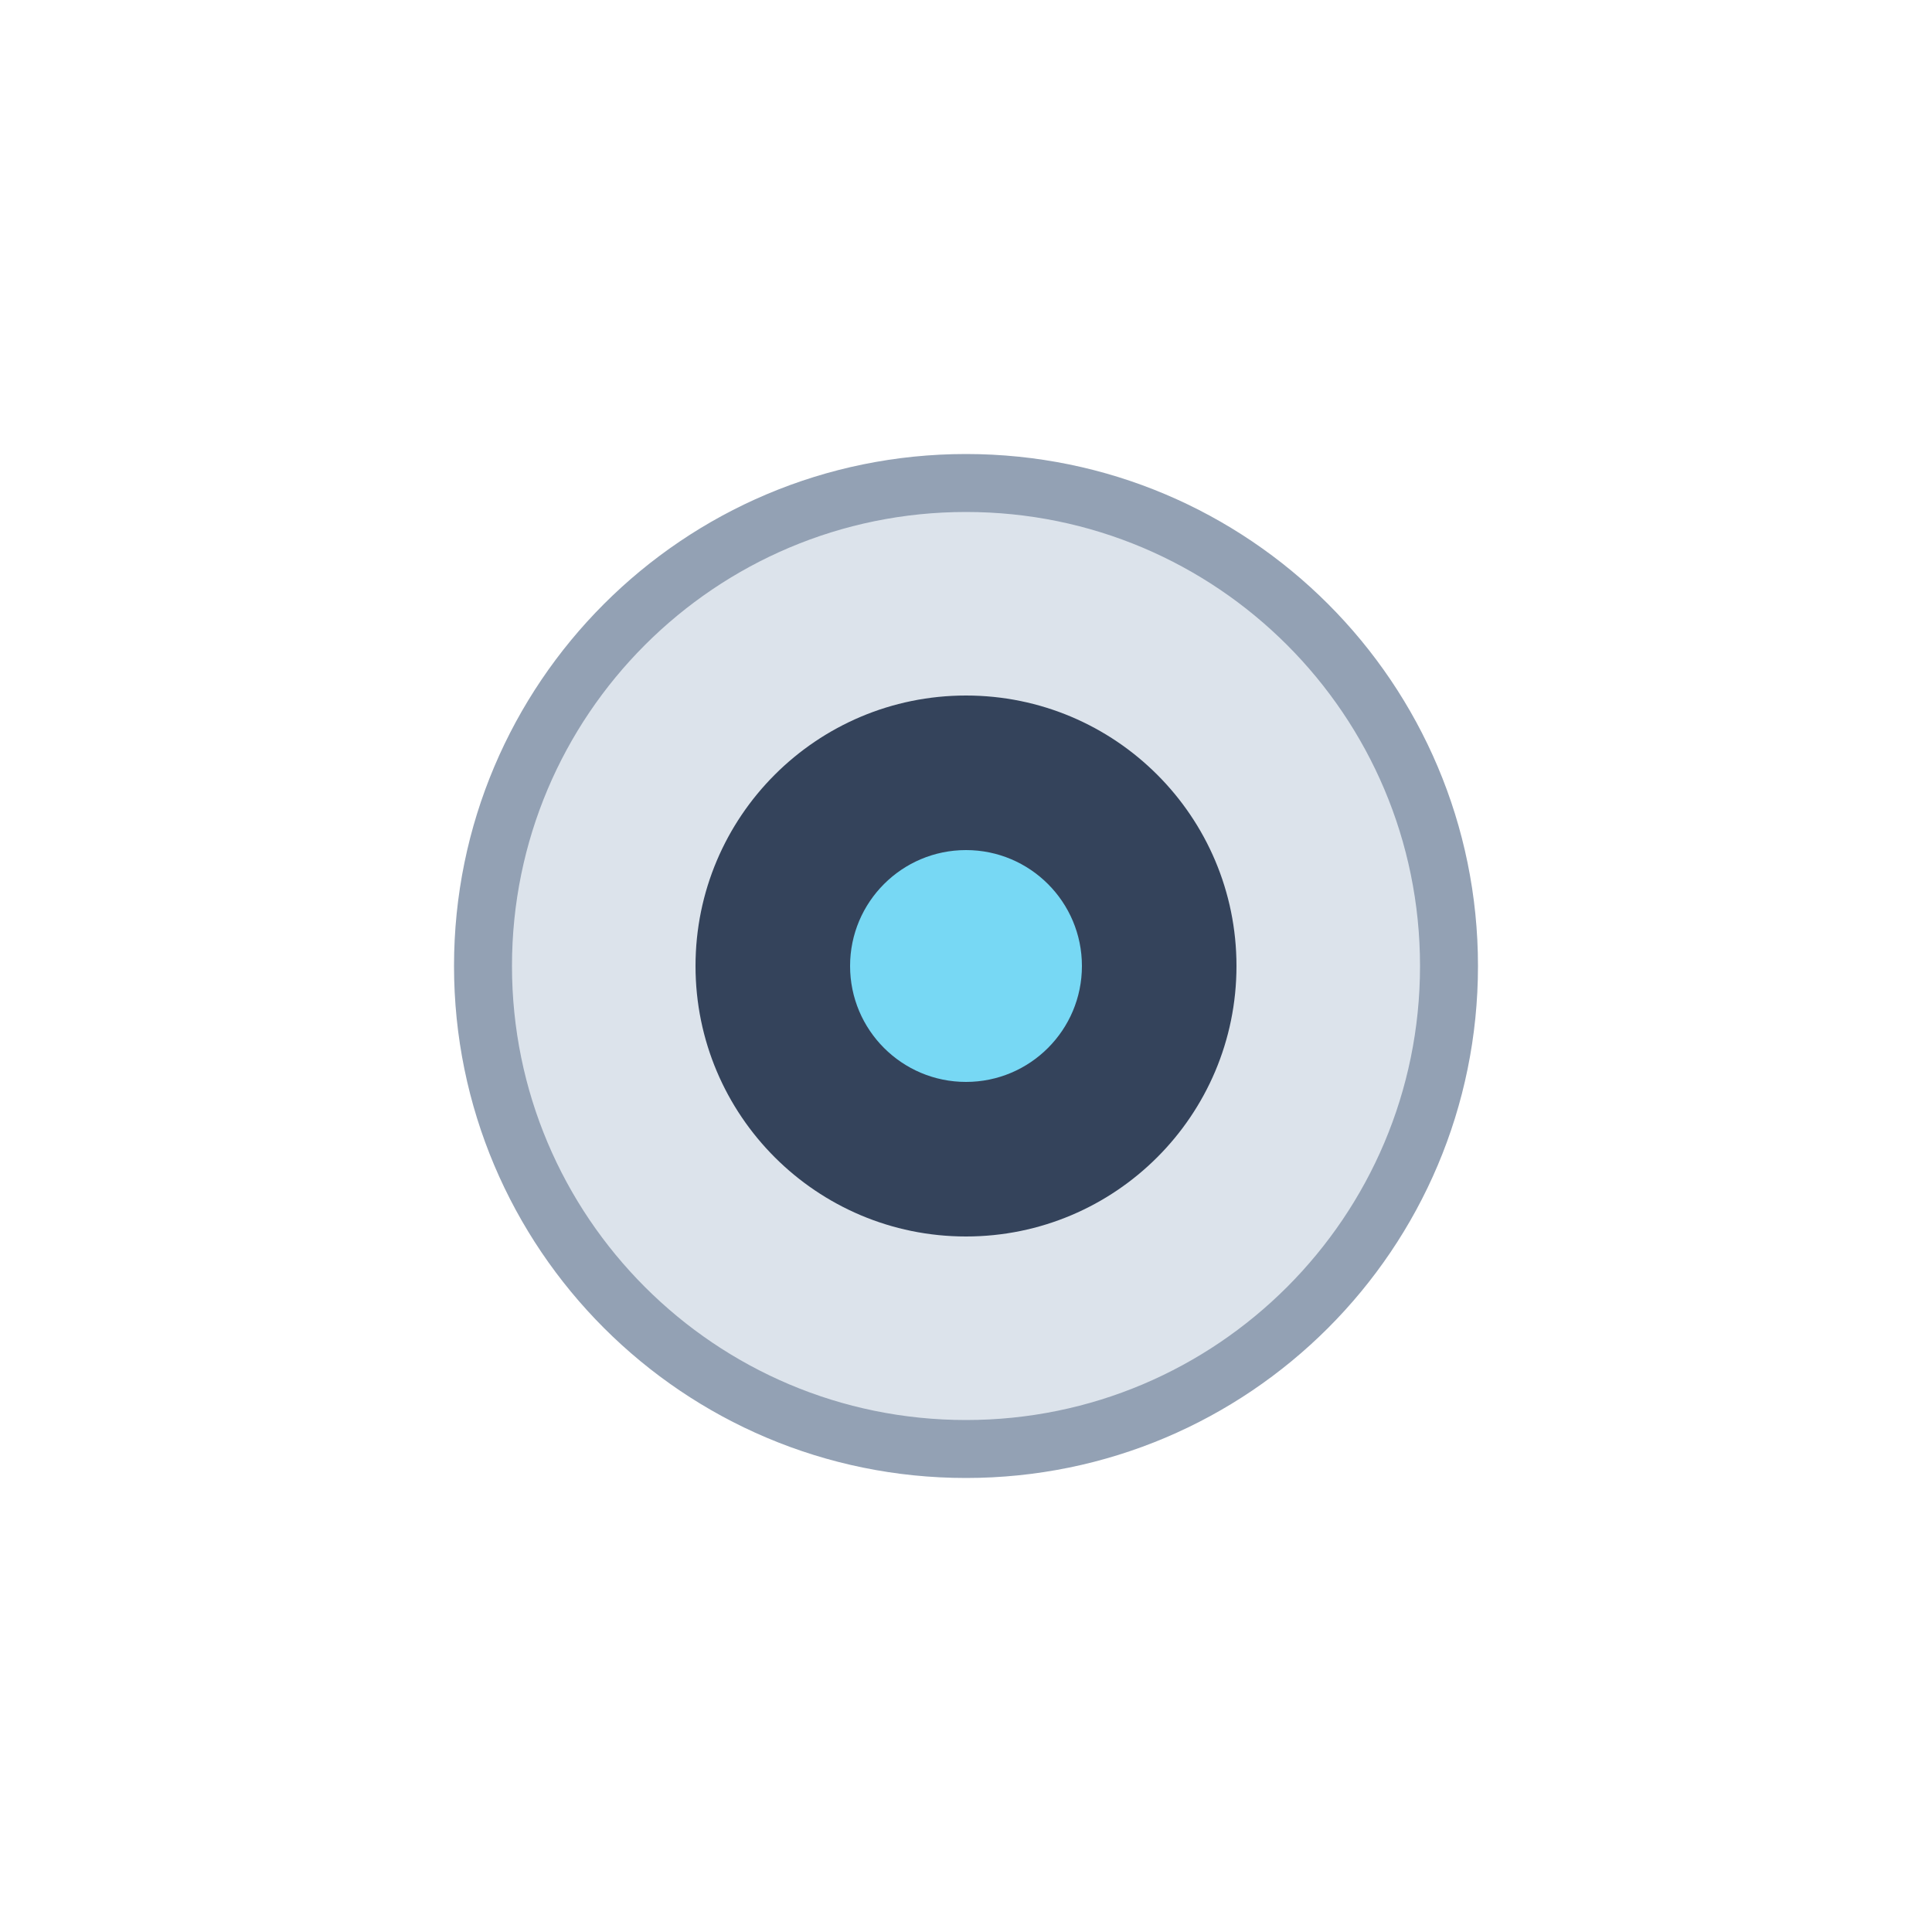
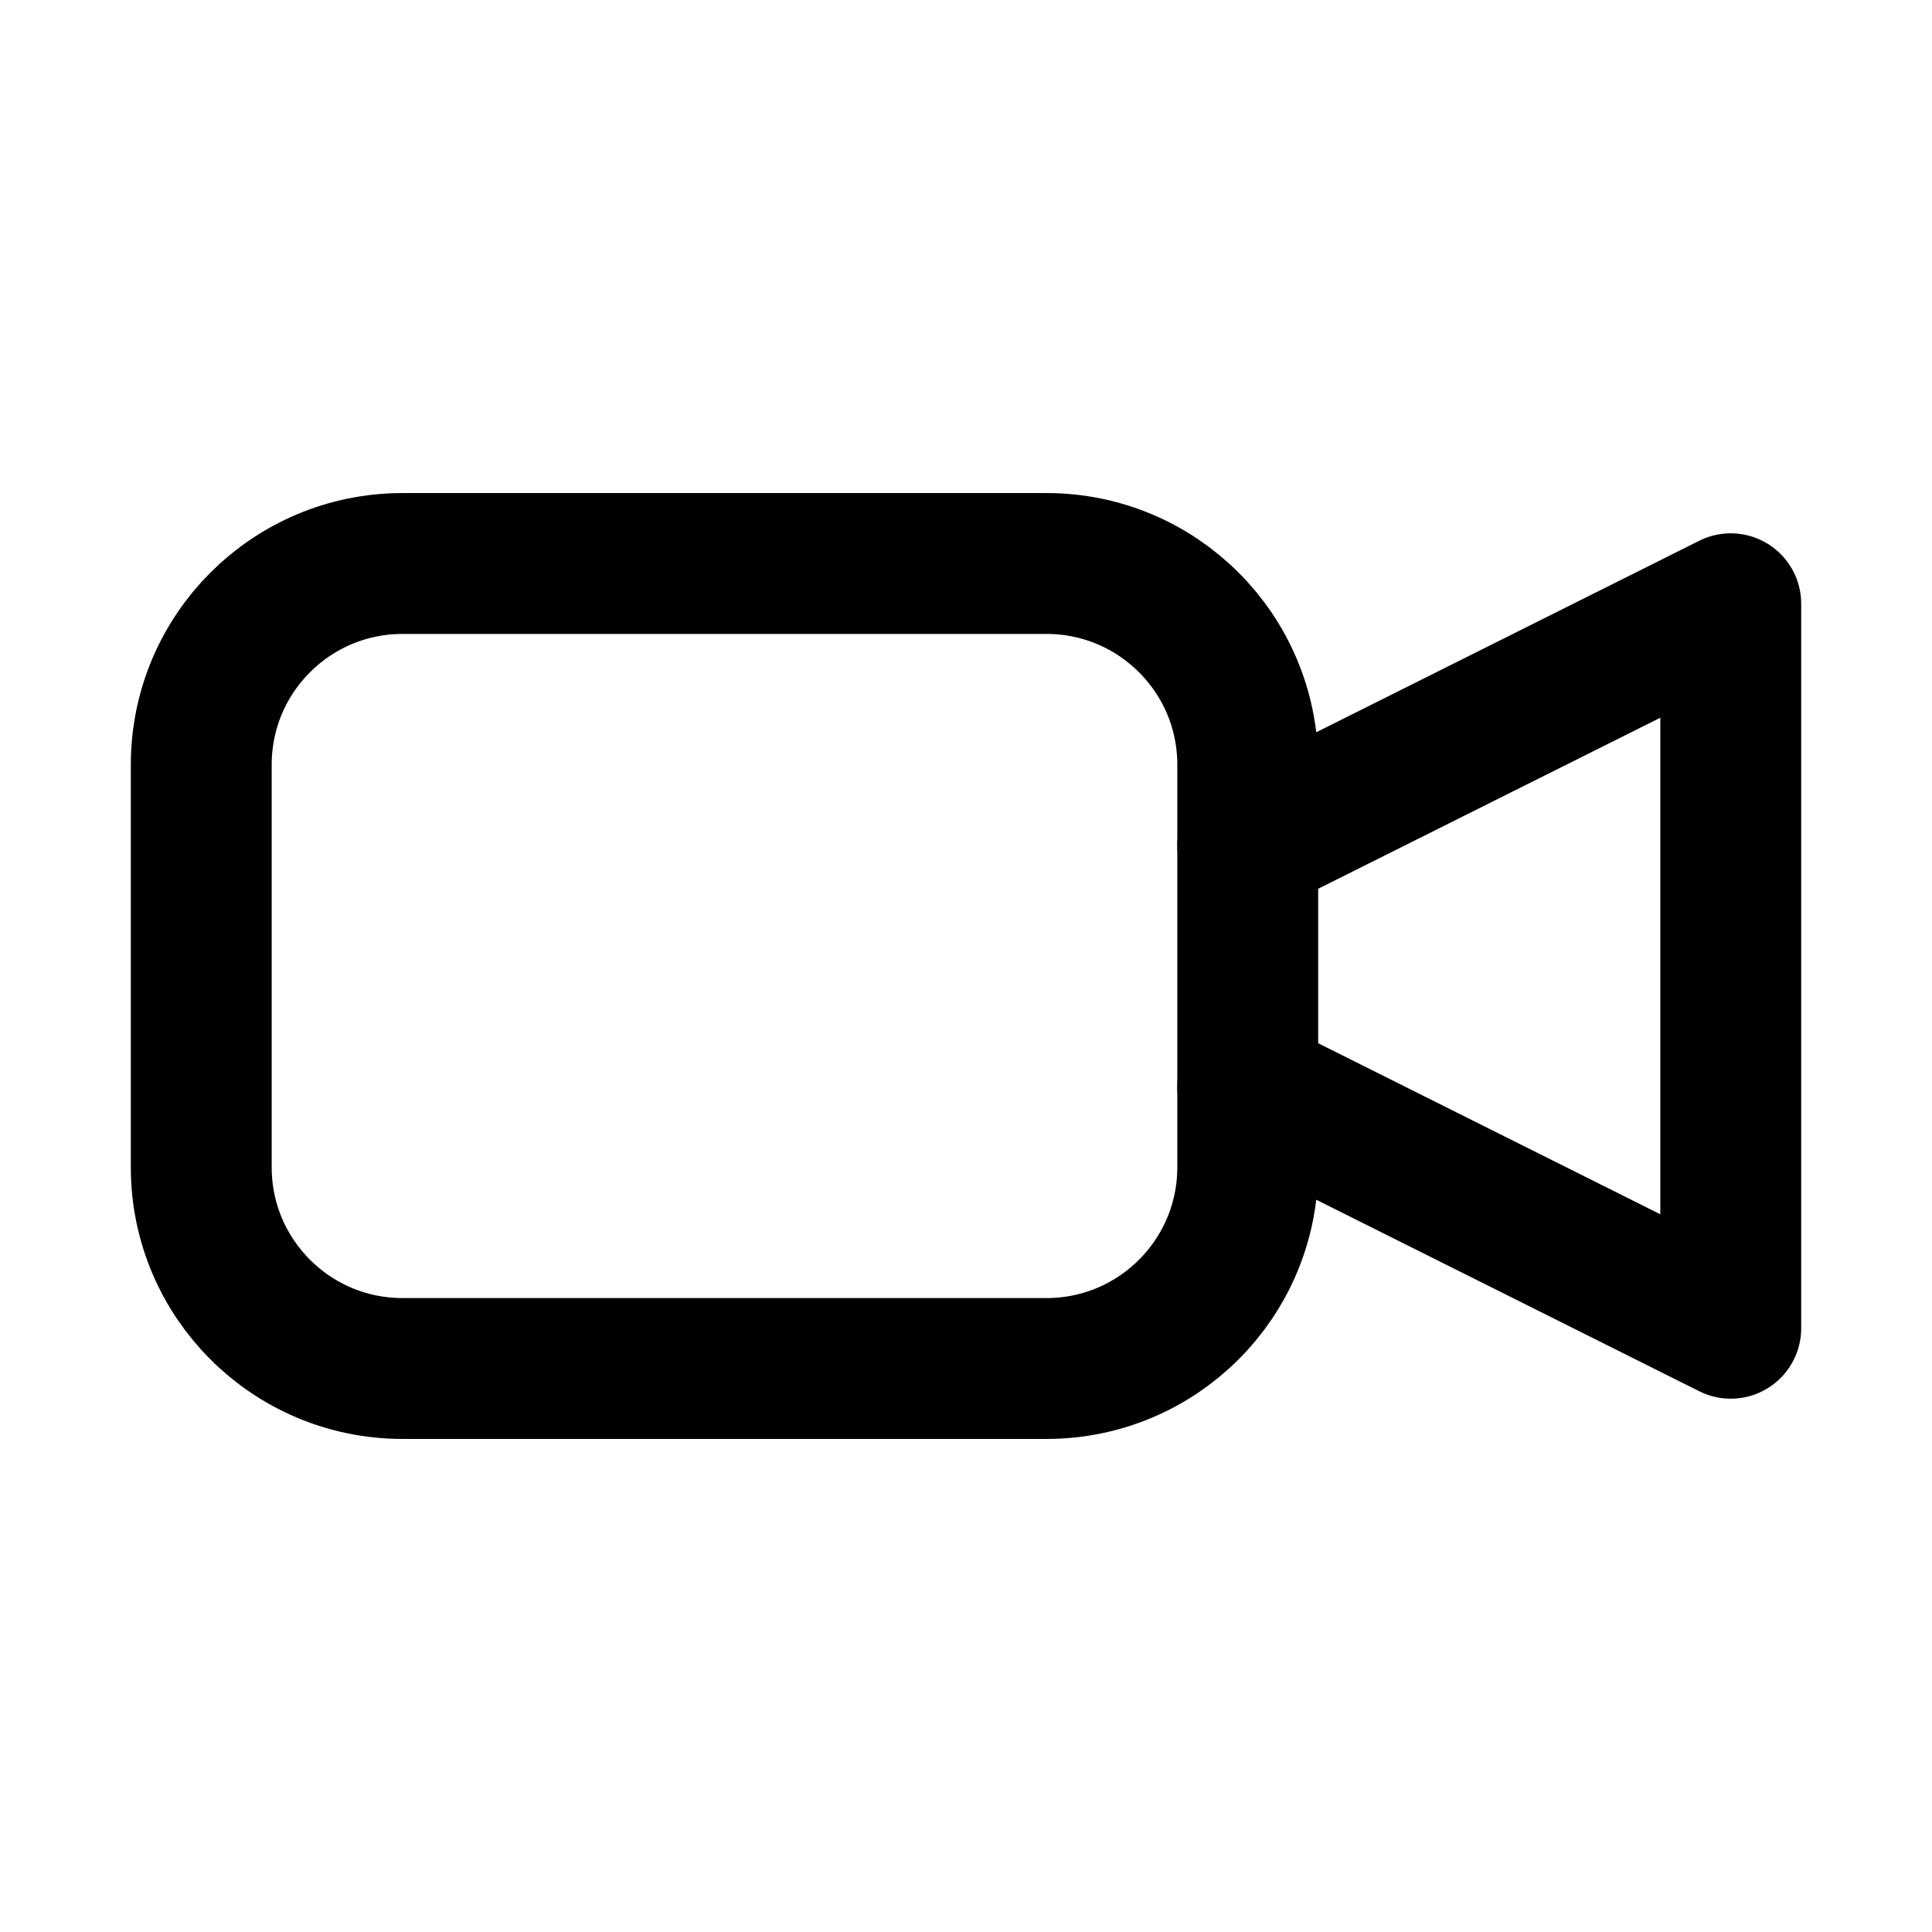
- <svg xmlns="http://www.w3.org/2000/svg" width="512" height="512" viewBox="0 0 100 100" role="img" aria-label="Caméra active">
-   <defs>
-     <linearGradient id="silver" x1="0" y1="0" x2="0" y2="1">
-       <stop offset="0" stop-color="#FFFFFF" />
-       <stop offset="1" stop-color="#DDE3EA" />
-     </linearGradient>
-     <linearGradient id="blue" x1="0" y1="0" x2="0" y2="1">
-       <stop offset="0" stop-color="#8BD0FF" />
-       <stop offset="1" stop-color="#3687DB" />
-     </linearGradient>
-     <linearGradient id="green" x1="0" y1="0" x2="0" y2="1">
-       <stop offset="0" stop-color="#B9F27B" />
-       <stop offset="1" stop-color="#4CAF62" />
-     </linearGradient>
-     <linearGradient id="yellow" x1="0" y1="0" x2="0" y2="1">
-       <stop offset="0" stop-color="#FFE58B" />
-       <stop offset="1" stop-color="#E6A51A" />
-     </linearGradient>
-     <linearGradient id="red" x1="0" y1="0" x2="0" y2="1">
-       <stop offset="0" stop-color="#FF8989" />
-       <stop offset="1" stop-color="#D94150" />
-     </linearGradient>
-     <linearGradient id="purple" x1="0" y1="0" x2="0" y2="1">
-       <stop offset="0" stop-color="#E9C6FF" />
-       <stop offset="1" stop-color="#9254CB" />
-     </linearGradient>
-     <linearGradient id="dark" x1="0" y1="0" x2="0" y2="1">
-       <stop offset="0" stop-color="#56616D" />
-       <stop offset="1" stop-color="#202833" />
-     </linearGradient>
-   </defs>
-   <g>
-     <circle cx="50" cy="50" r="25" fill="#DCE3EB" stroke="#93A1B4" stroke-width="3" />
-     <circle cx="50" cy="50" r="14" fill="#34435B" />
-     <circle cx="50" cy="50" r="6" fill="#77D8F4" />
+ <svg xmlns="http://www.w3.org/2000/svg" width="24" height="24" viewBox="0 0 24 24">
+   <g fill="none" stroke="#000" stroke-width="1.75" stroke-linecap="round" stroke-linejoin="round">
+     <rect x="2.5" y="7" width="13" height="10" rx="2.5" />
+     <path d="M15.5 10.5l6-3v9l-6-3" />
  </g>
</svg>
